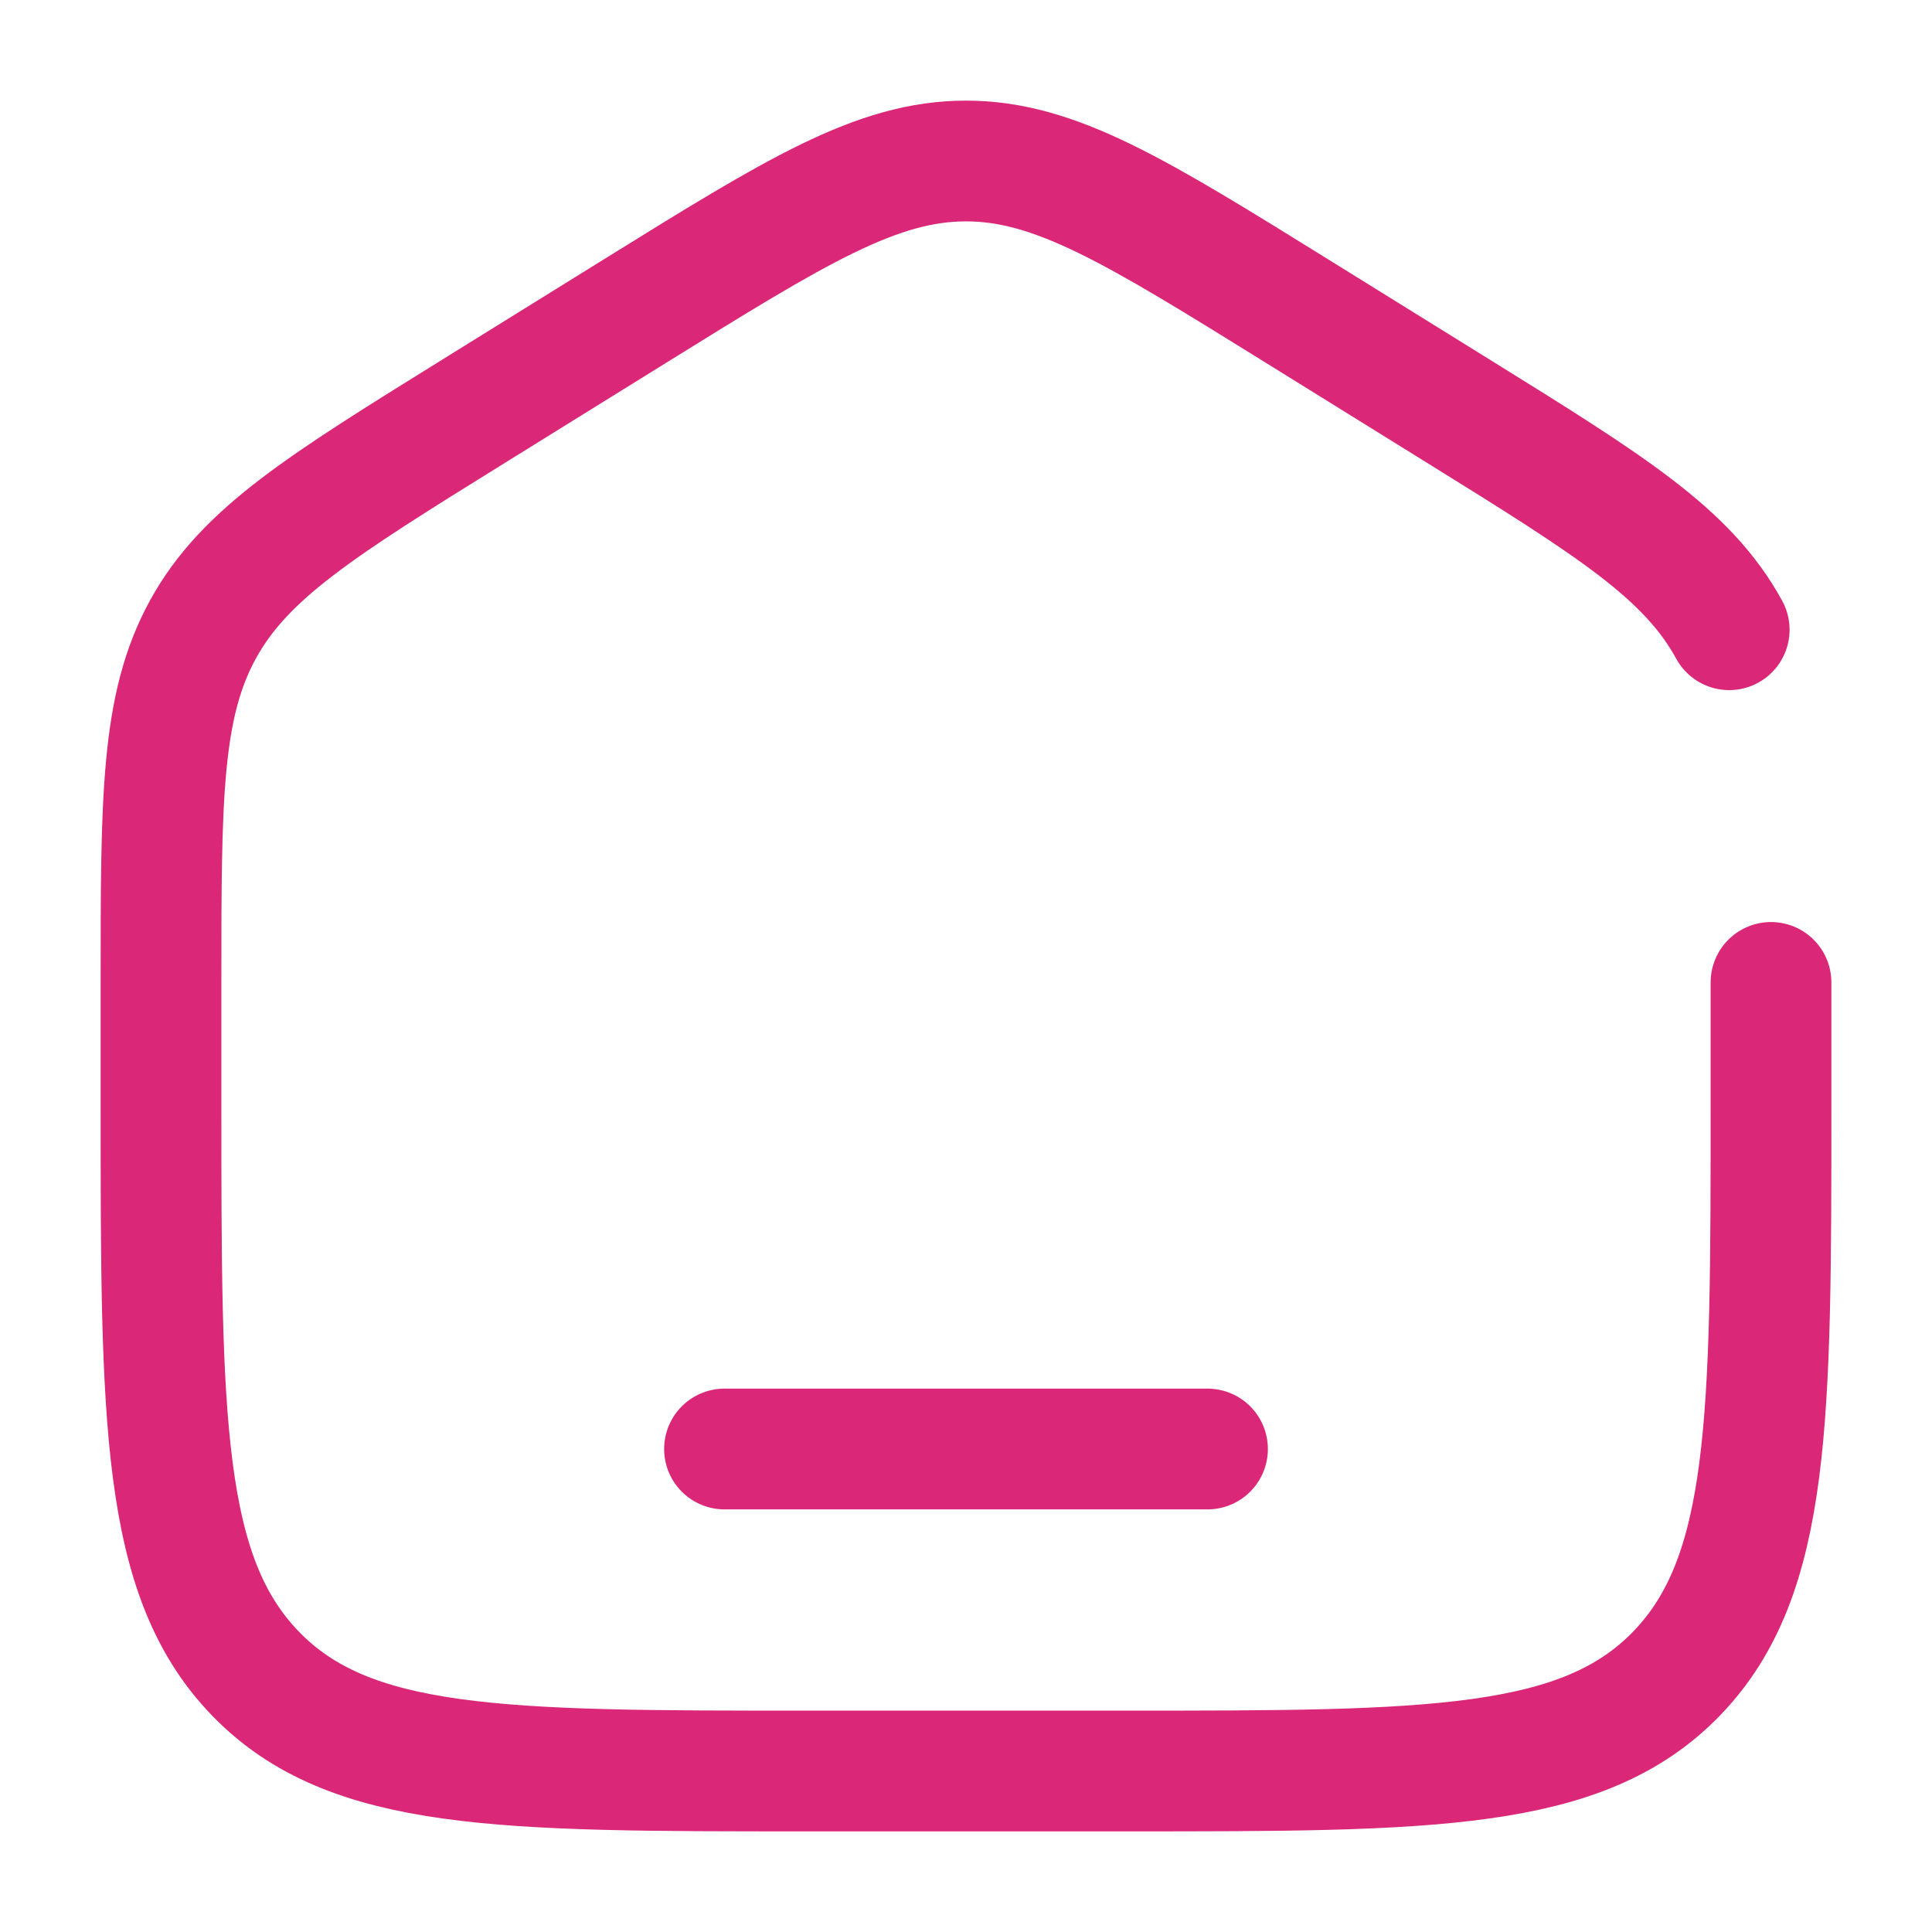
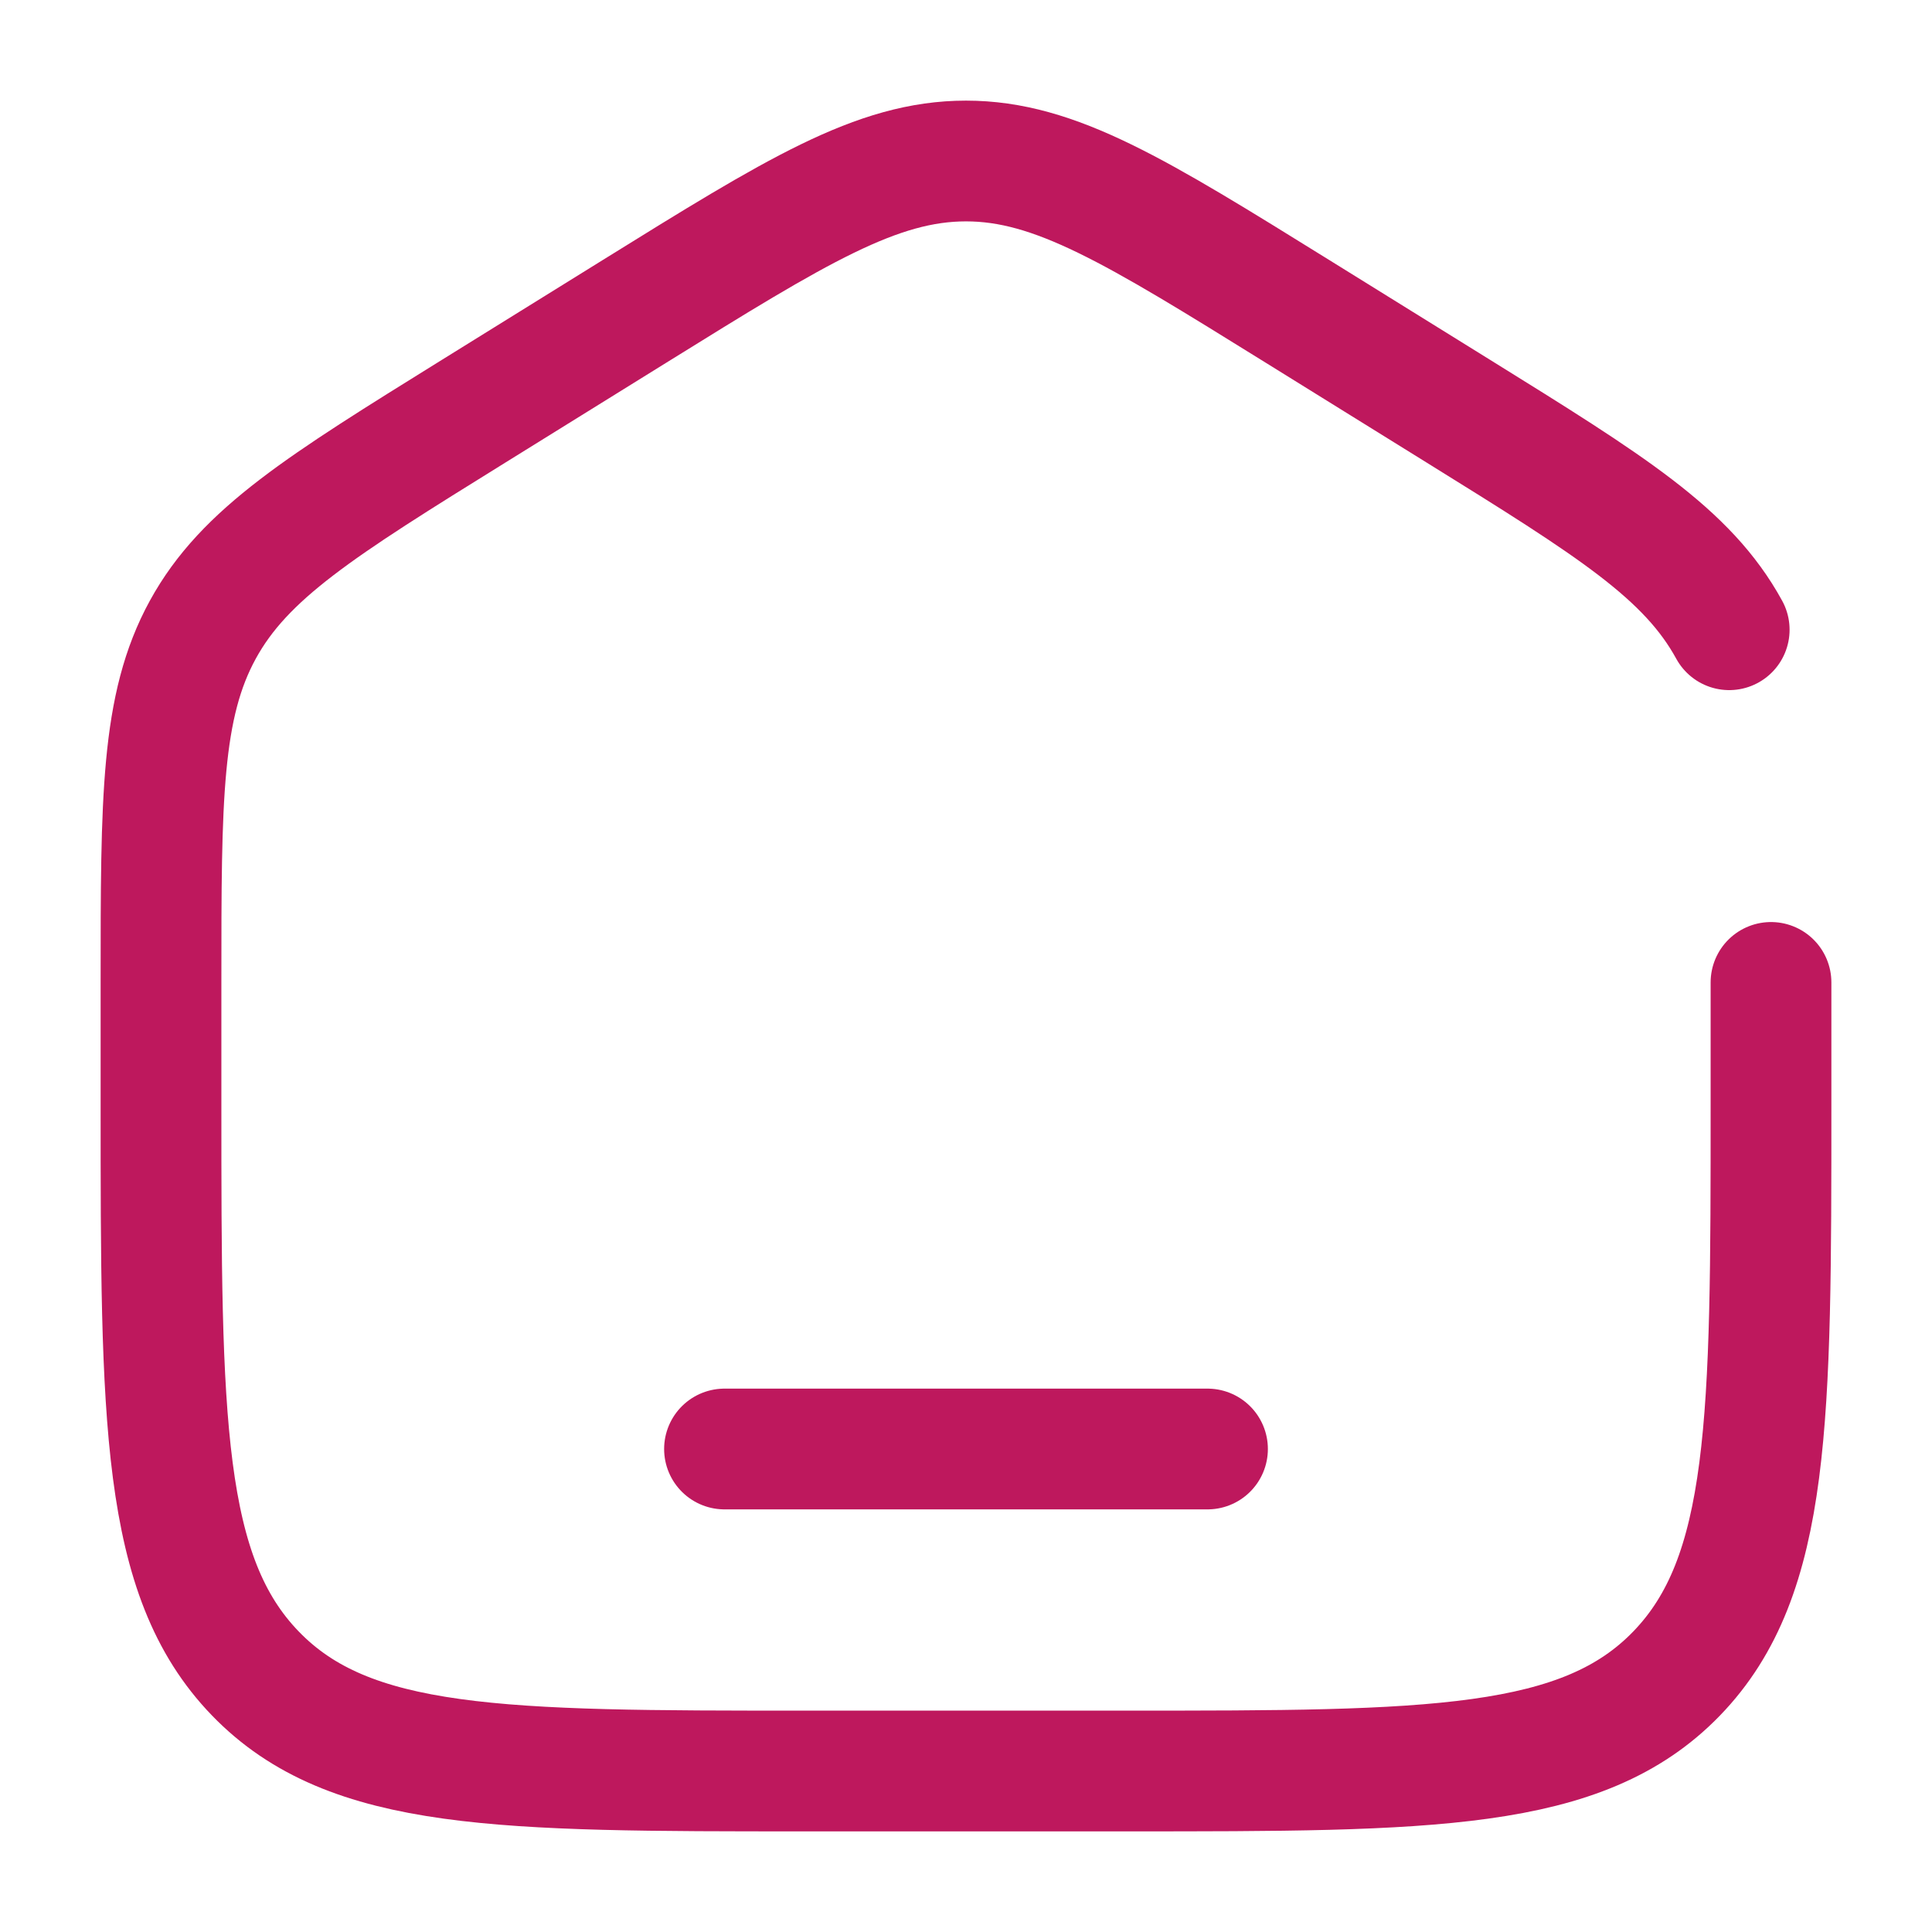
<svg xmlns="http://www.w3.org/2000/svg" width="30" height="30" viewBox="0 0 60 60" fill="none">
-   <path d="M55 30.51V34.312C55 44.065 55 48.941 52.071 51.97C49.142 55 44.428 55 35 55H25C15.572 55 10.858 55 7.929 51.97C5 48.941 5 44.065 5 34.312V30.51C5 24.789 5 21.928 6.298 19.557C7.596 17.186 9.967 15.714 14.71 12.77L19.71 9.667C24.724 6.556 27.23 5 30 5C32.77 5 35.276 6.556 40.29 9.667L45.29 12.77C50.033 15.714 52.404 17.186 53.702 19.557" stroke="#db2777" stroke-width="3.75" stroke-linecap="round" />
-   <path d="M37.5 45H22.5" stroke="#db2777" stroke-width="3.75" stroke-linecap="round" />
+   <path d="M55 30.51V34.312C55 44.065 55 48.941 52.071 51.97C49.142 55 44.428 55 35 55H25C15.572 55 10.858 55 7.929 51.97C5 48.941 5 44.065 5 34.312V30.51C5 24.789 5 21.928 6.298 19.557C7.596 17.186 9.967 15.714 14.71 12.77L19.71 9.667C24.724 6.556 27.23 5 30 5C32.77 5 35.276 6.556 40.29 9.667L45.29 12.77C50.033 15.714 52.404 17.186 53.702 19.557" stroke="#BE185D" stroke-width="3.75" stroke-linecap="round" />
+   <path d="M37.5 45H22.5" stroke="#BE185D" stroke-width="3.75" stroke-linecap="round" />
</svg>
